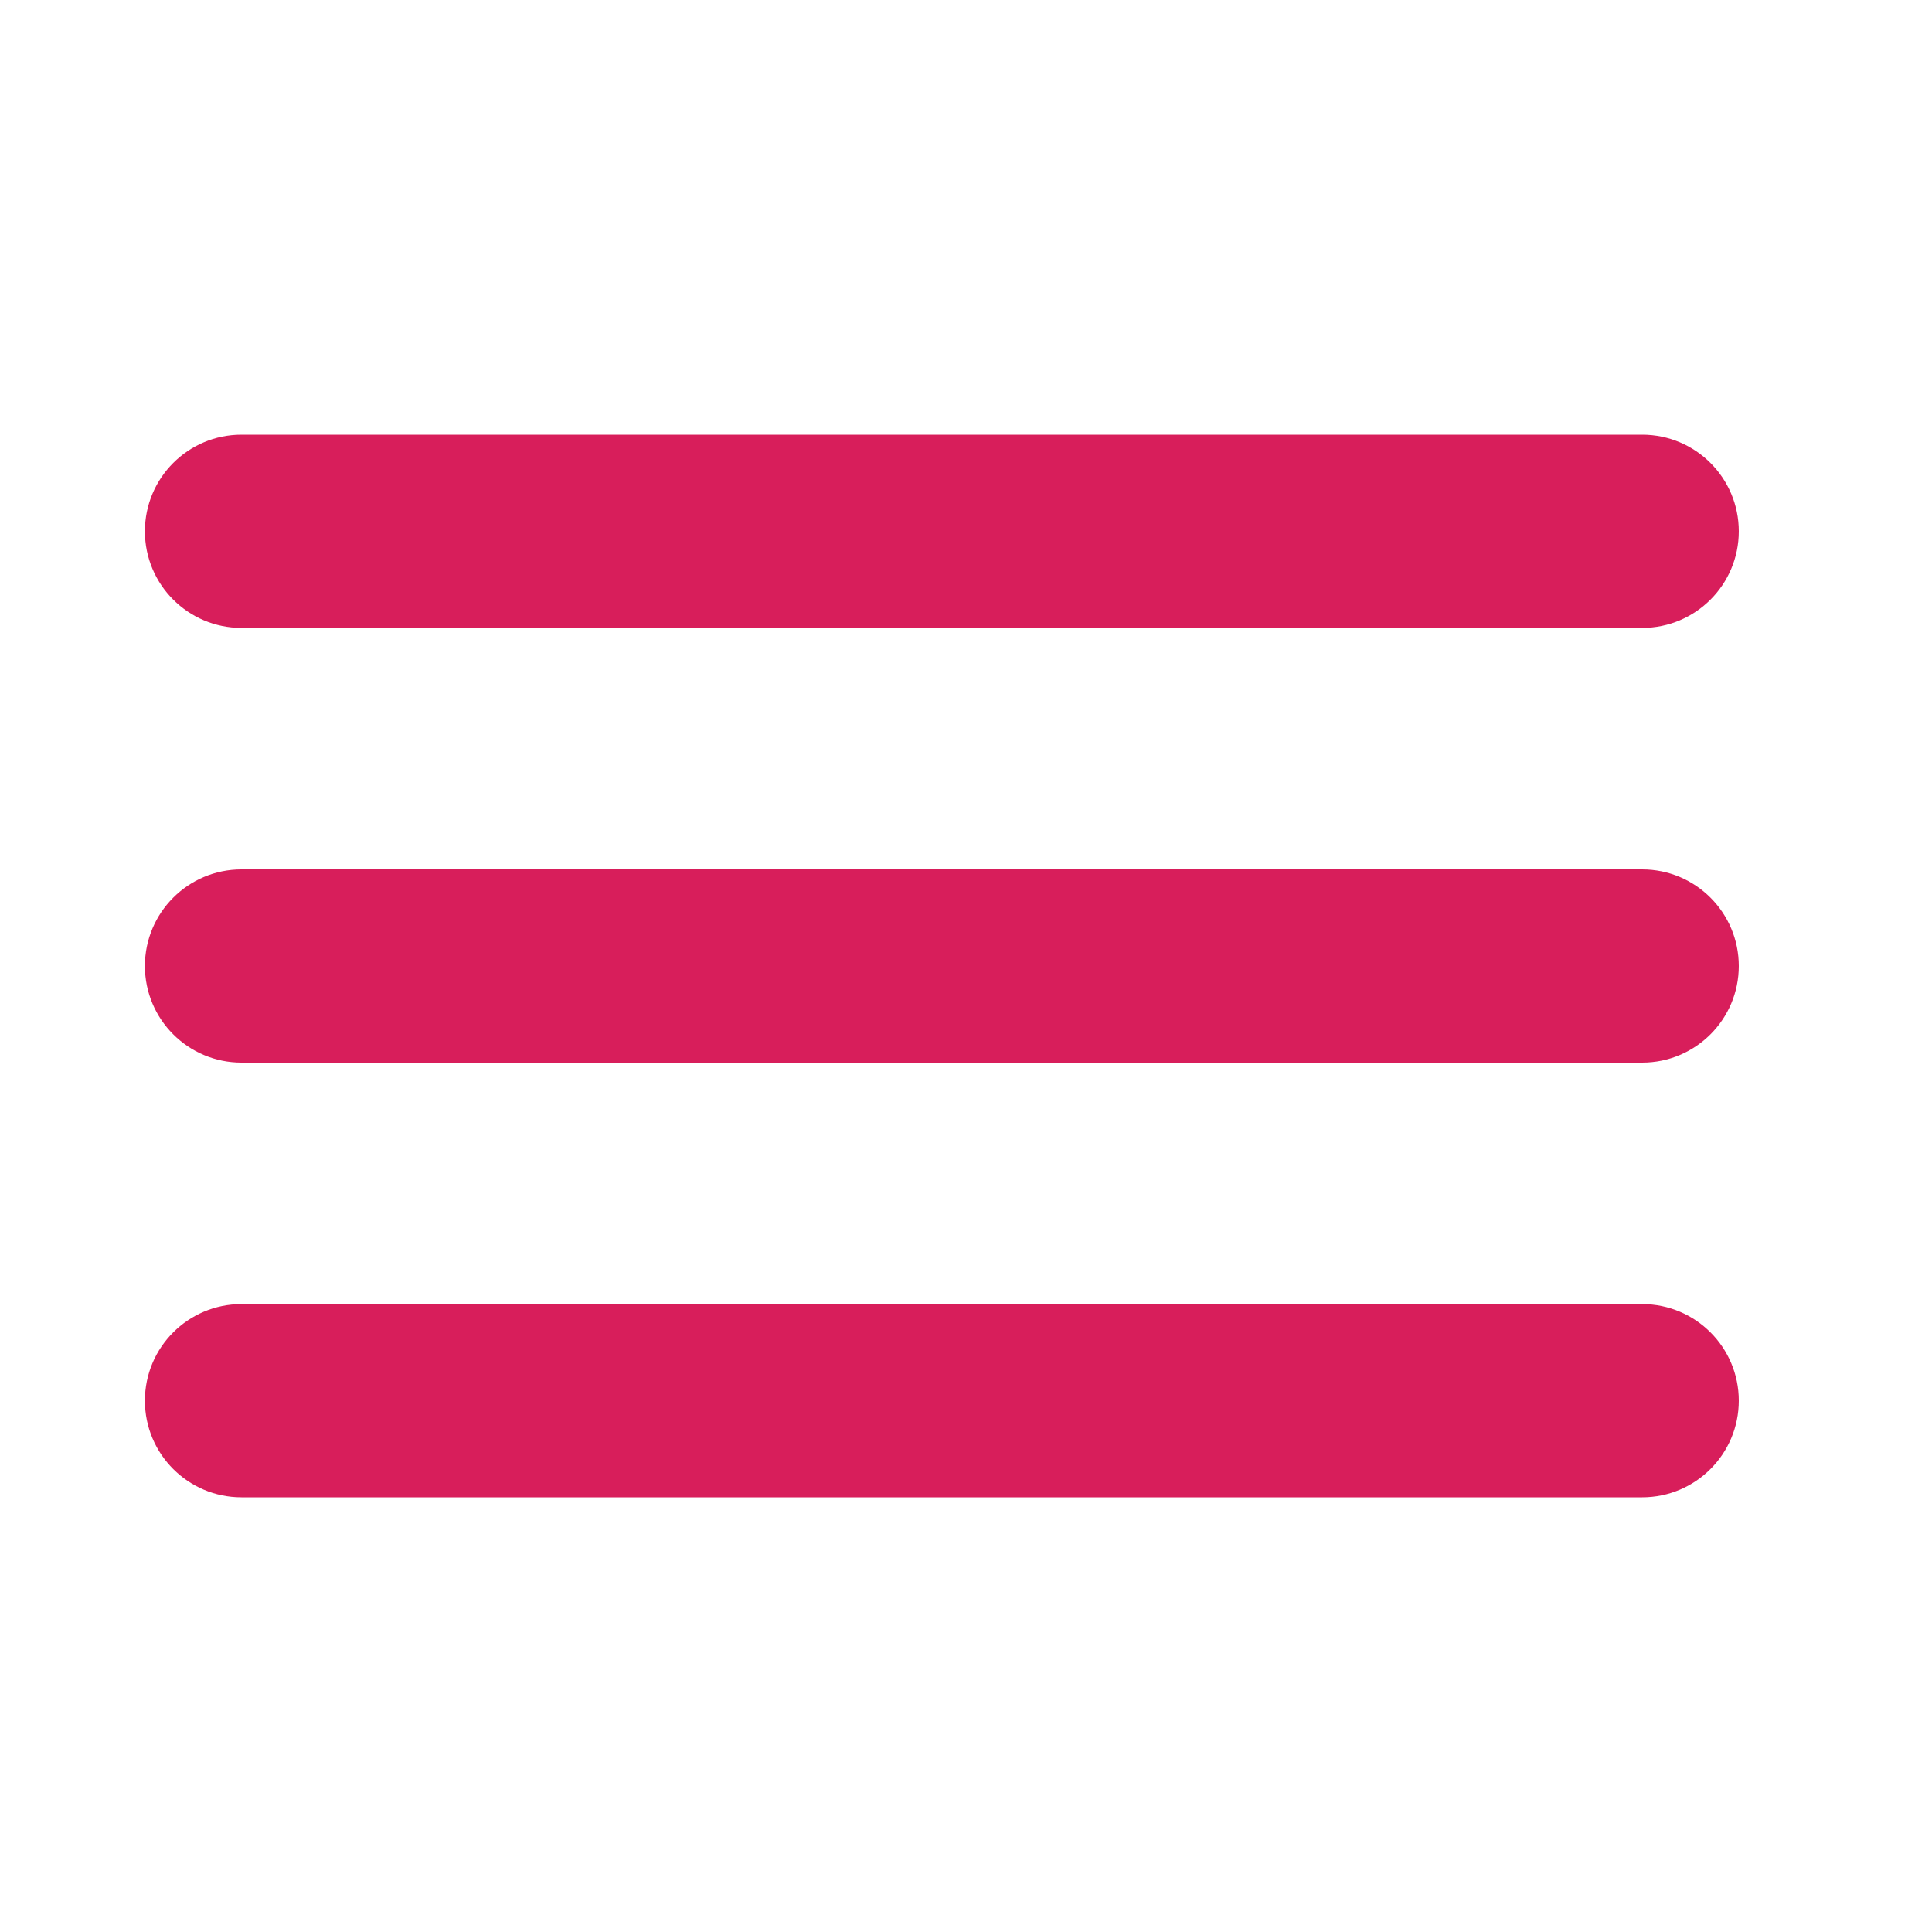
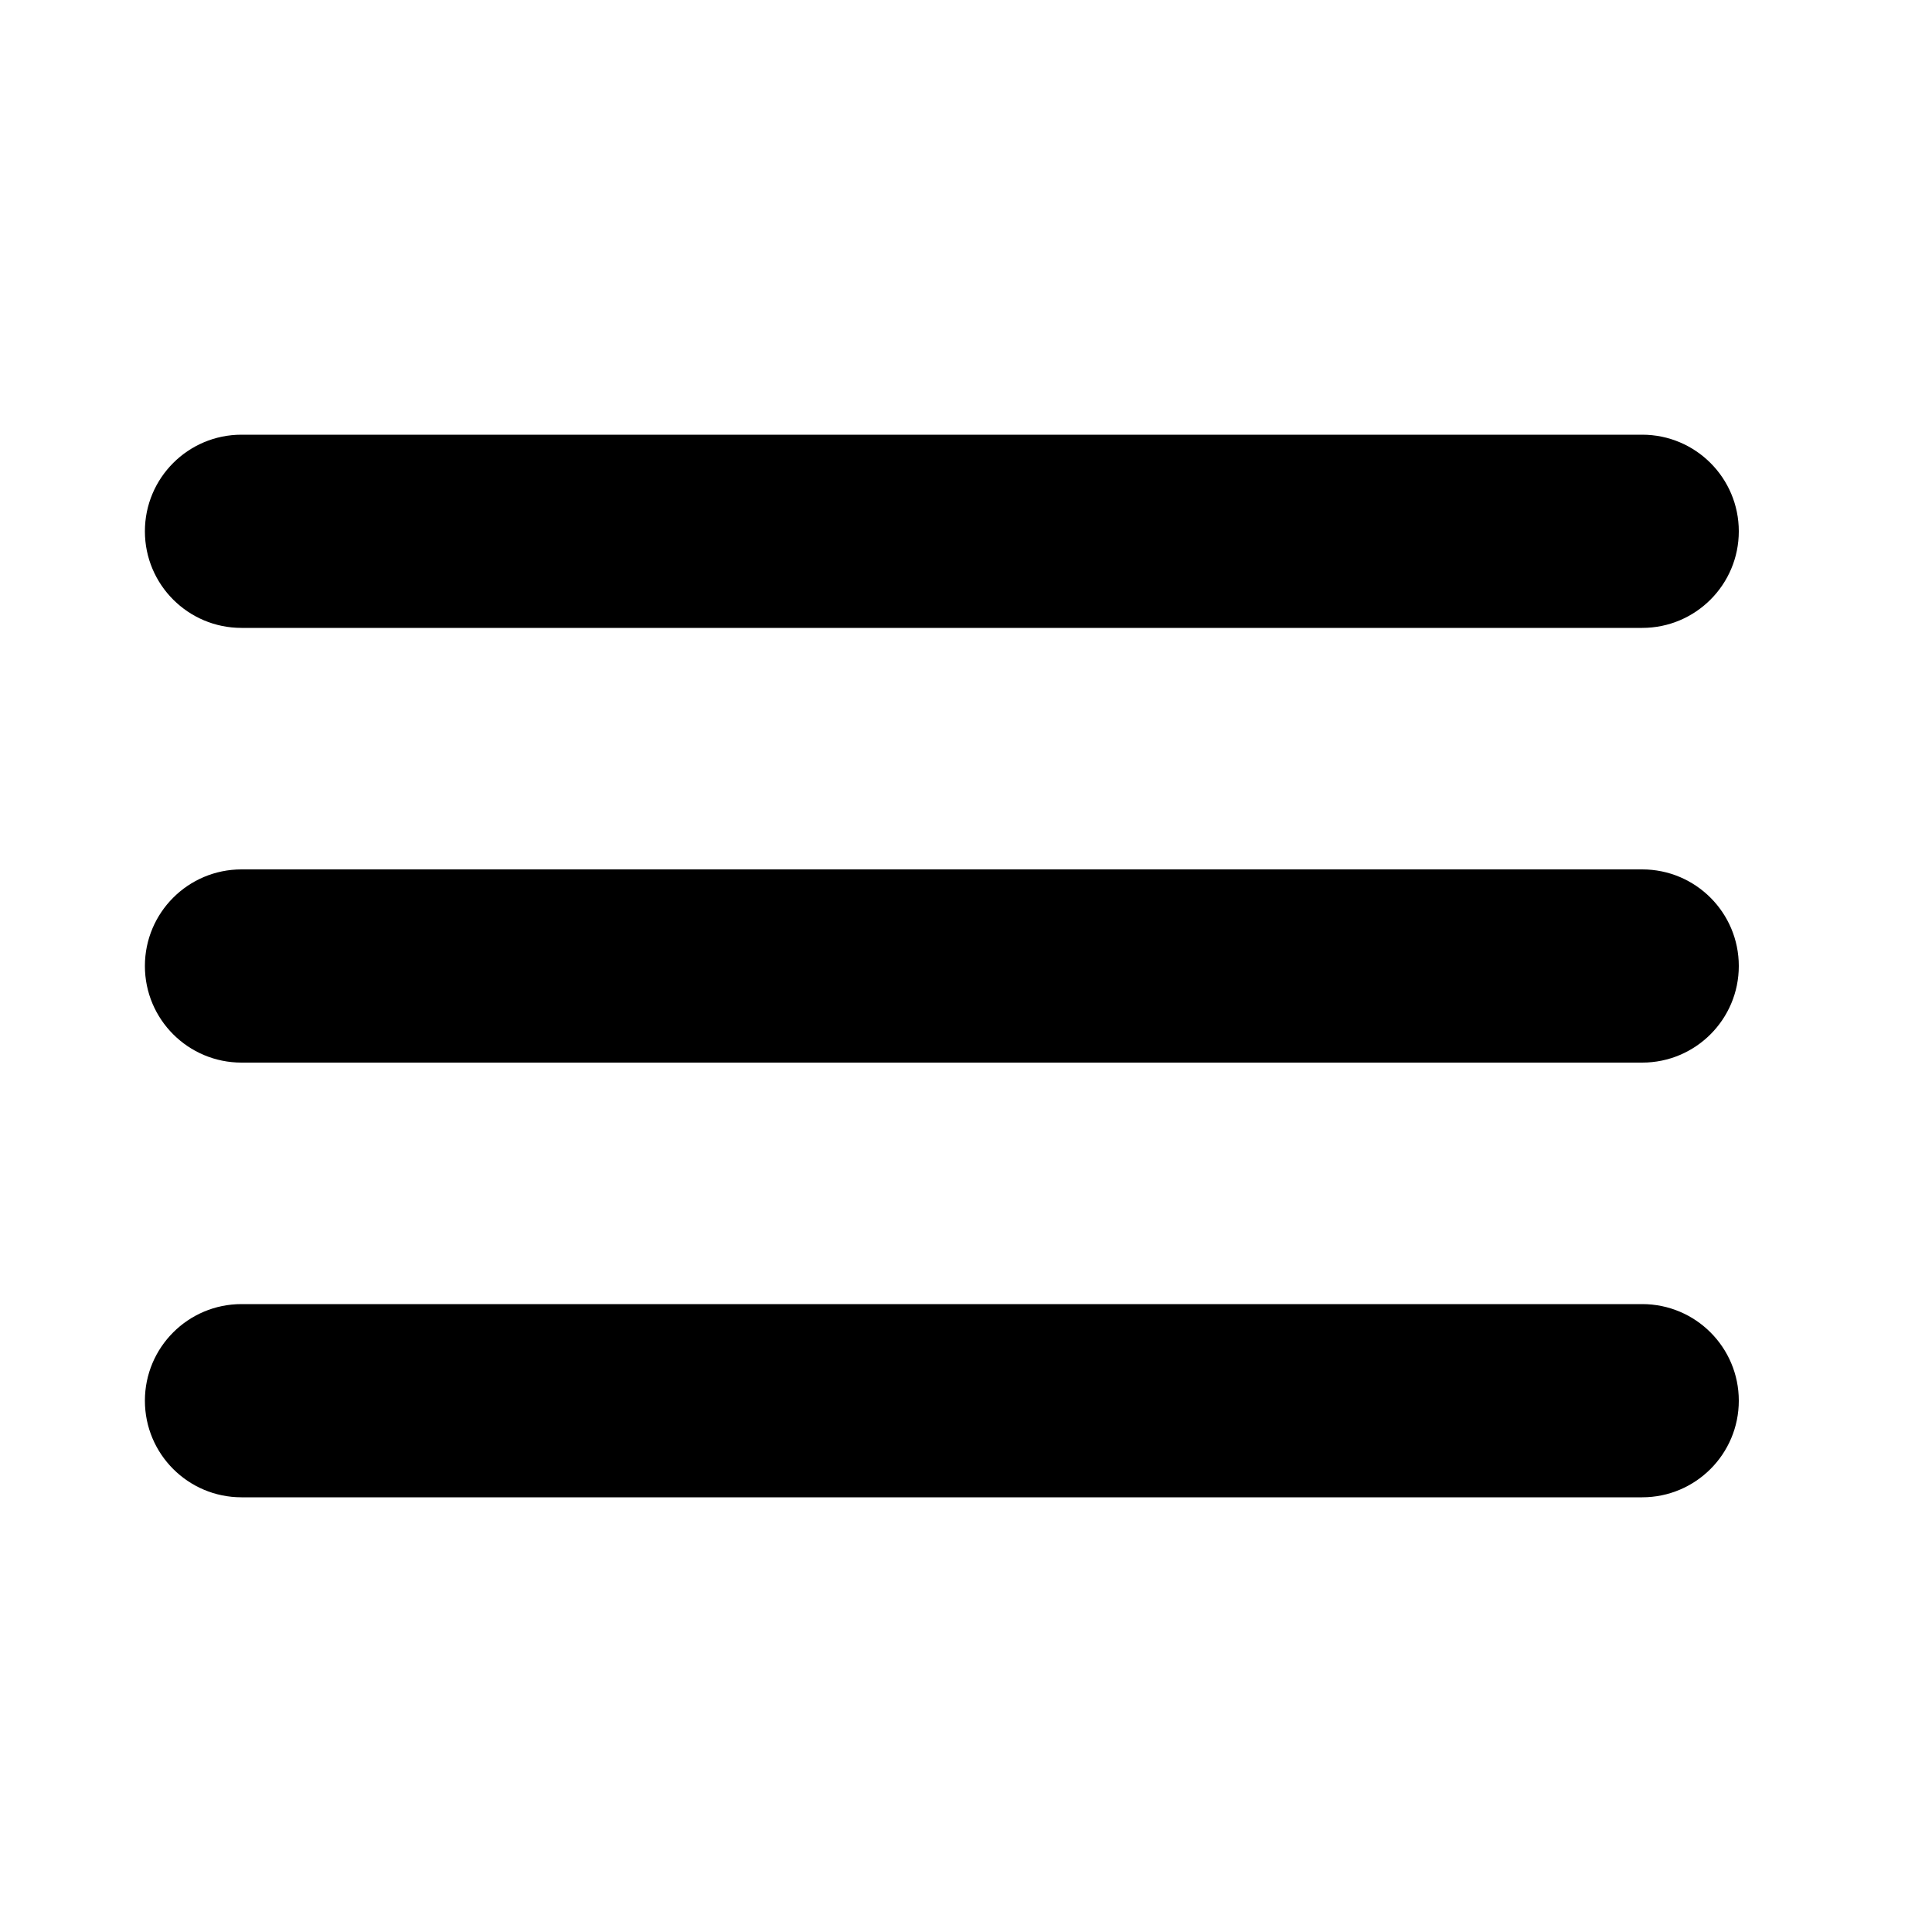
<svg xmlns="http://www.w3.org/2000/svg" width="40" height="40" viewBox="0 0 40 40" fill="none">
-   <rect x="3" y="9" width="33" height="4" rx="2" fill="#D81E5B" />
-   <rect x="3" y="18" width="33" height="4" rx="2" fill="#D81E5B" />
-   <rect x="3" y="27" width="33" height="4" rx="2" fill="#D81E5B" />
+   <rect x="3" y="9" width="33" height="4" rx="2" fill="black" />
+   <rect x="3" y="18" width="33" height="4" rx="2" fill="black" />
+   <rect x="3" y="27" width="33" height="4" rx="2" fill="black" />
</svg>
